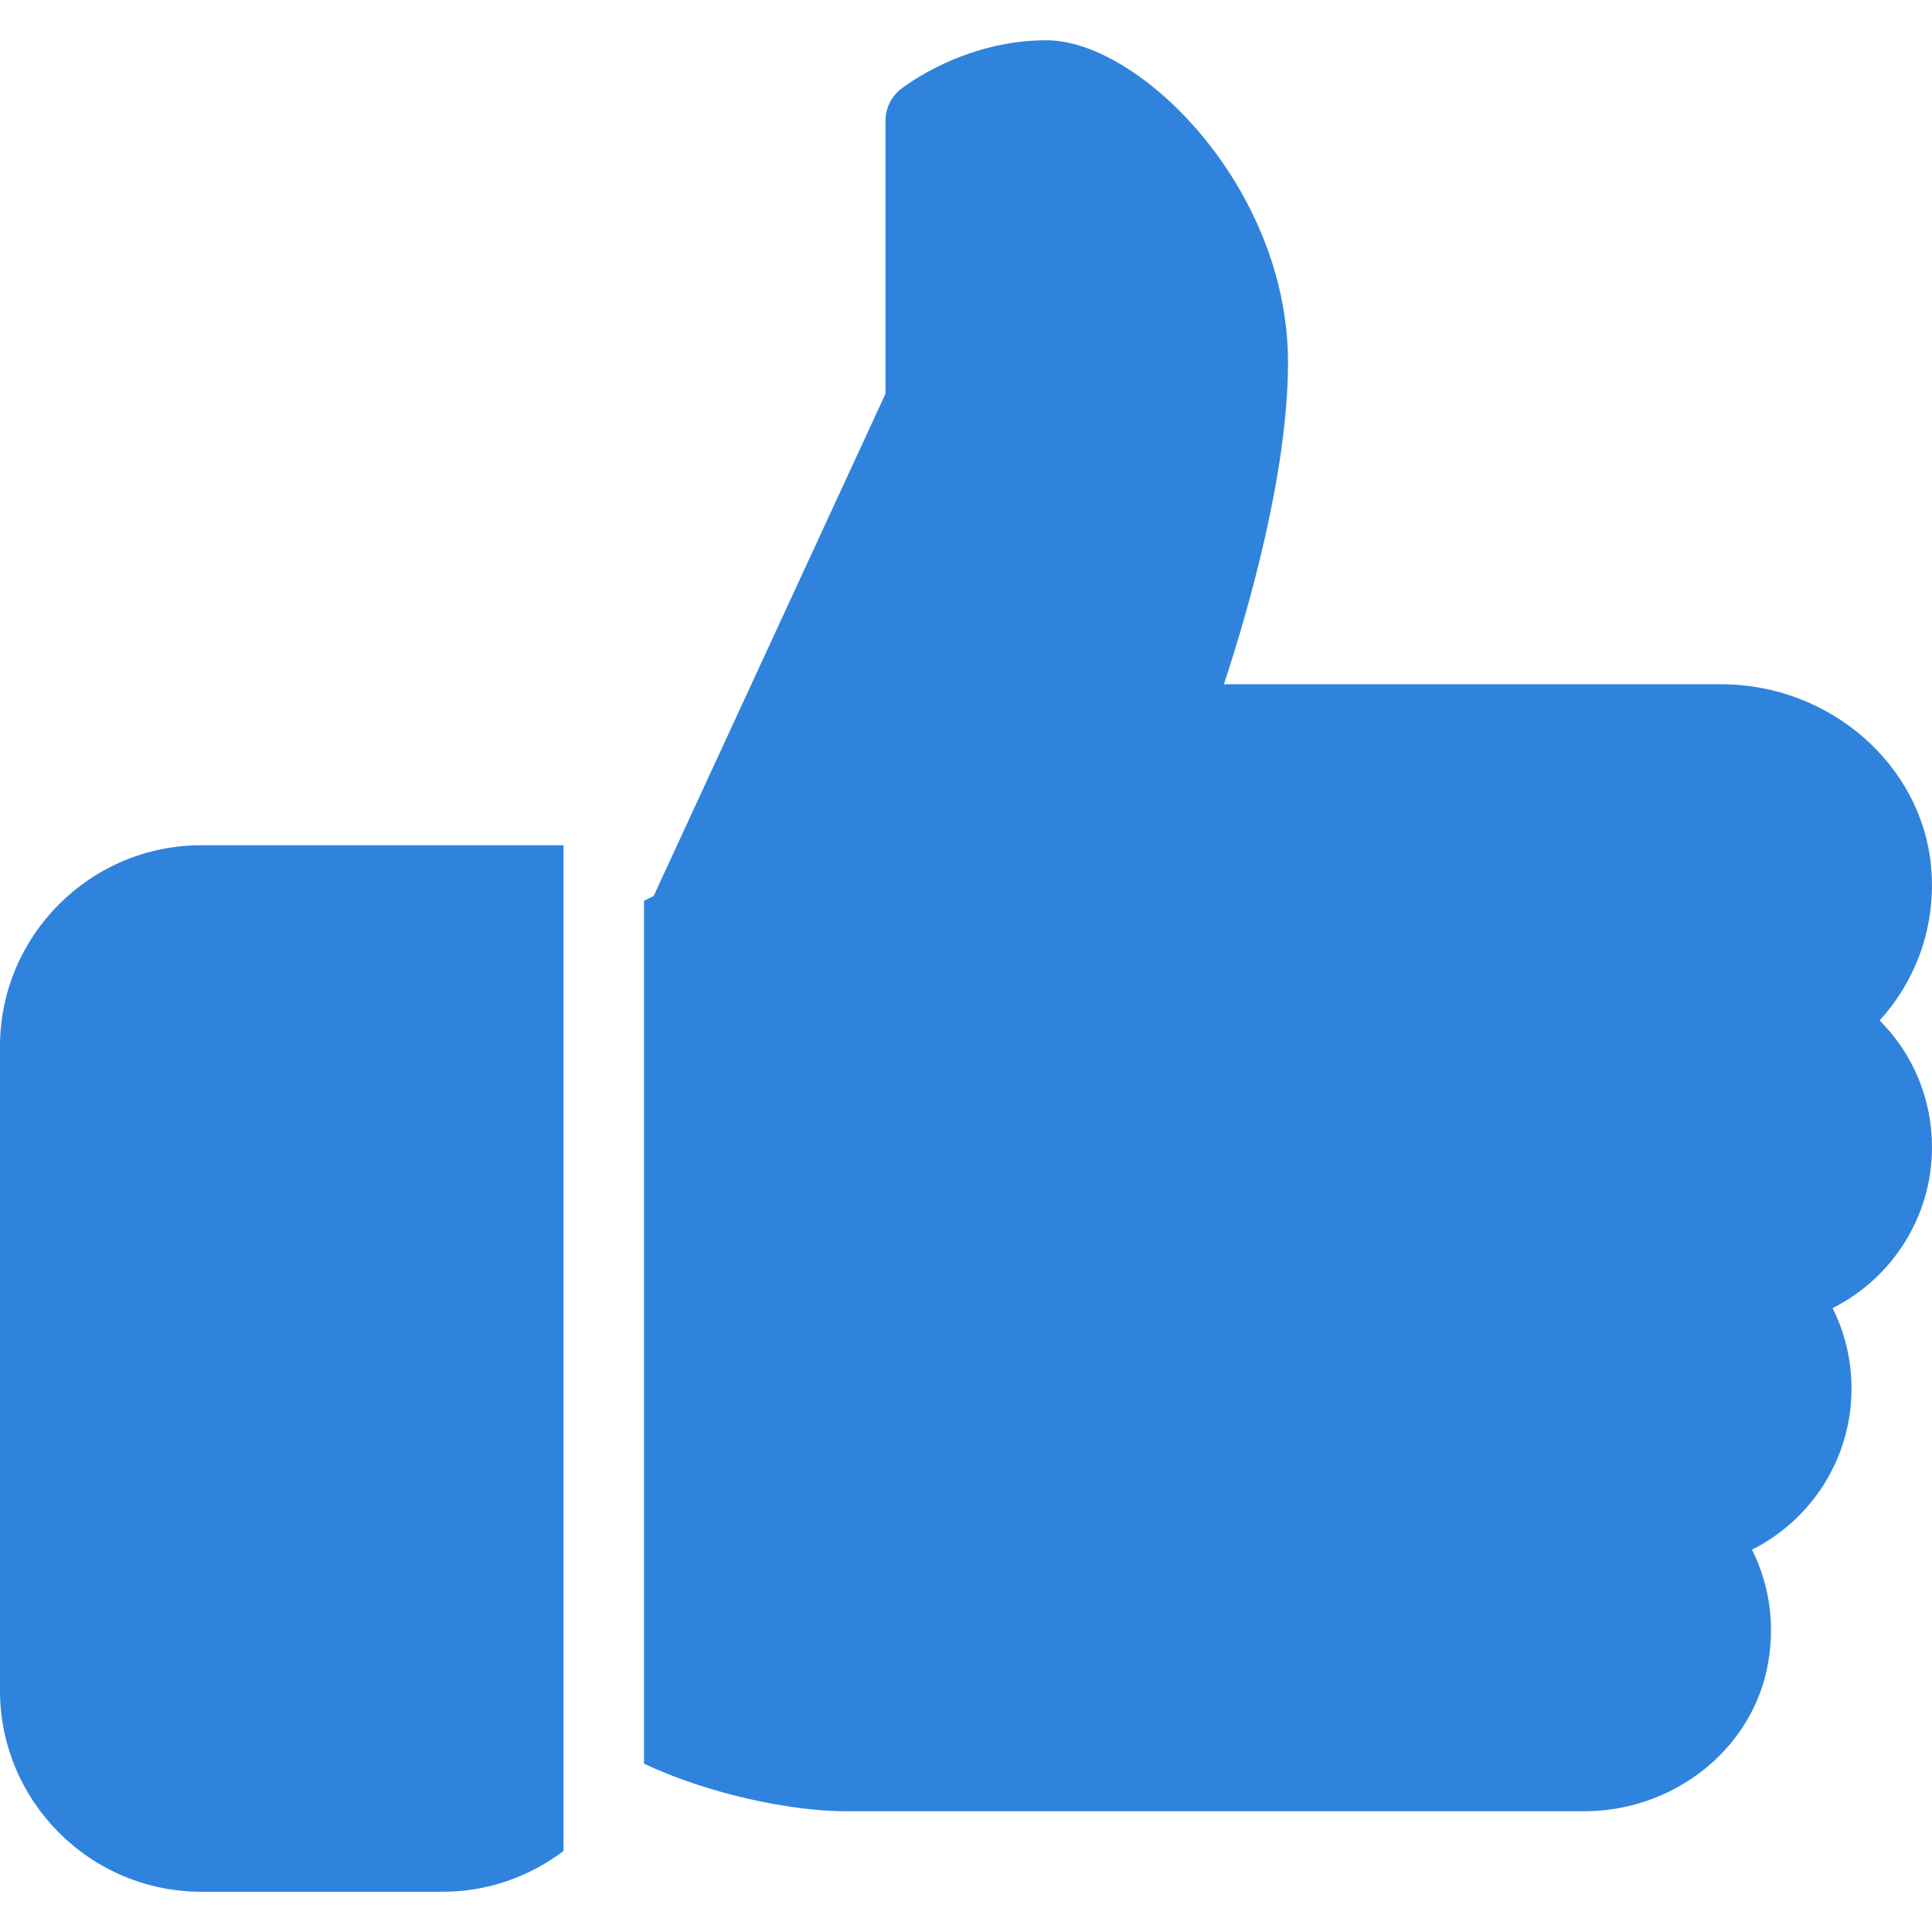
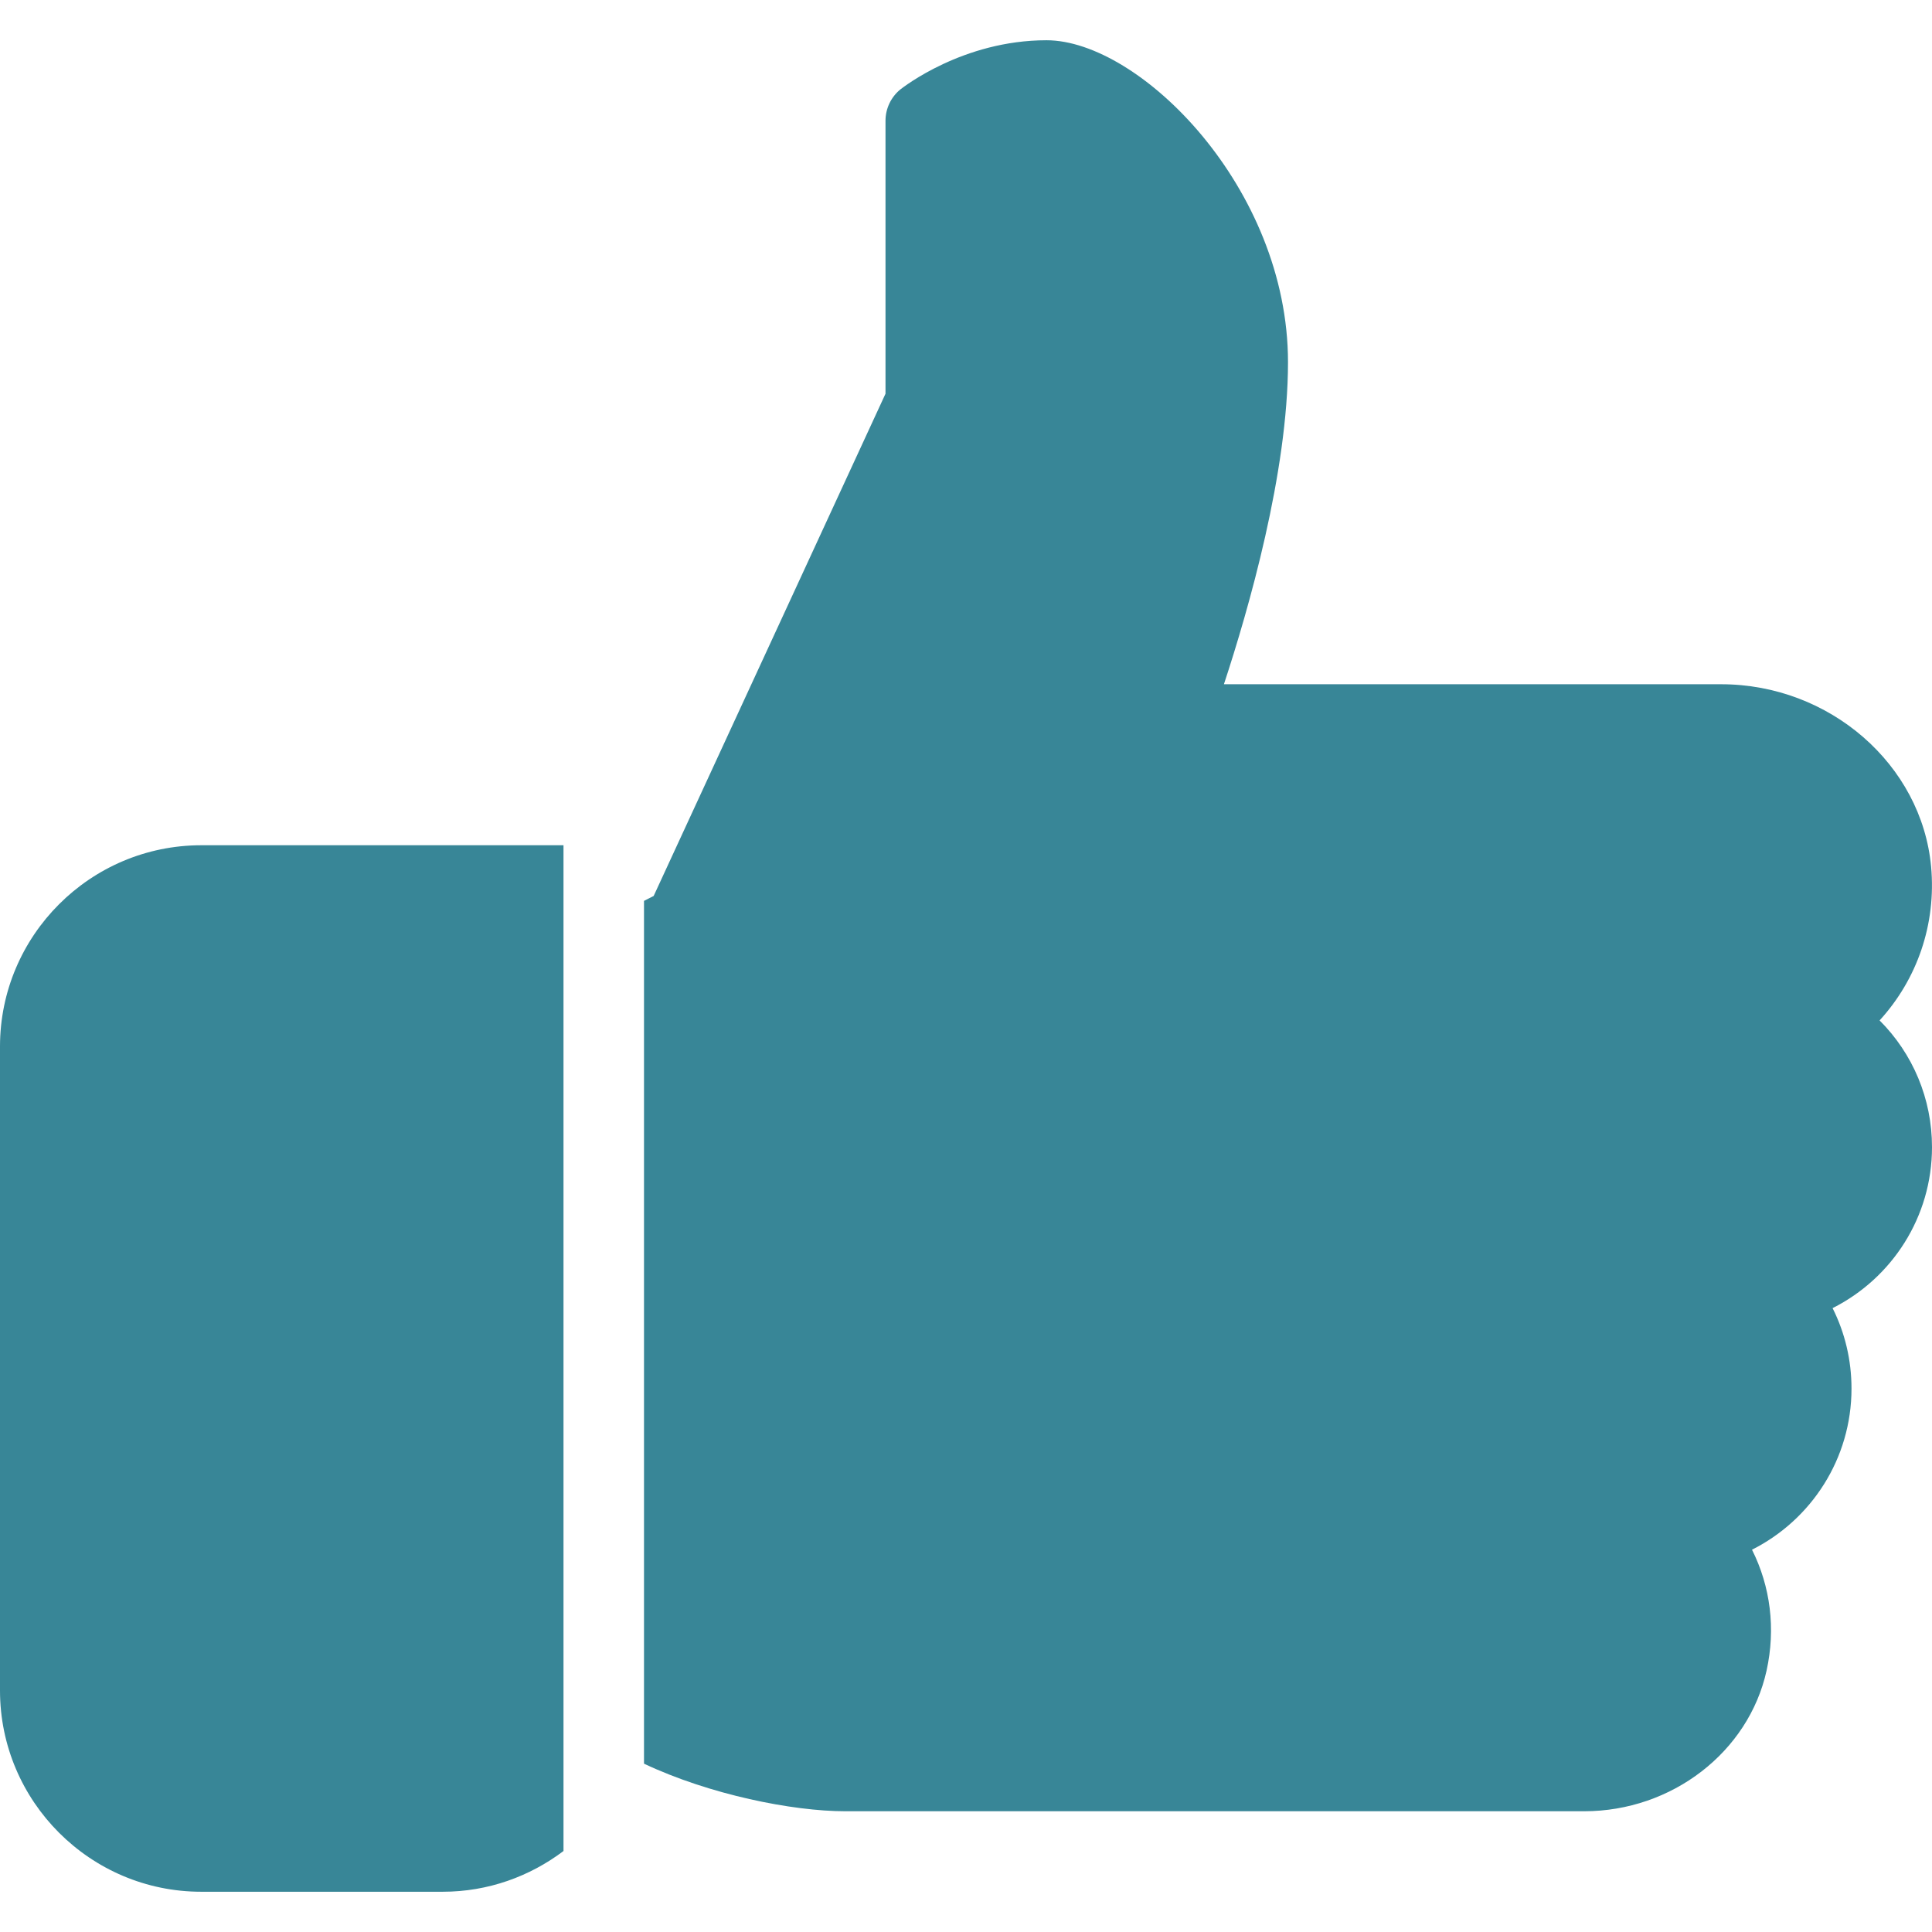
- <svg xmlns="http://www.w3.org/2000/svg" fill="#3083DC" height="30px" version="1.1" id="Capa_1" x="0px" y="0px" viewBox="0 0 512 512" style="enable-background:new 0 0 512 512;" xml:space="preserve">
+ <svg xmlns="http://www.w3.org/2000/svg" fill="#388697" height="30px" version="1.1" id="Capa_1" x="0px" y="0px" viewBox="0 0 512 512" style="enable-background:new 0 0 512 512;" xml:space="preserve">
  <g>
    <g>
      <path d="M53.333,224C23.936,224,0,247.936,0,277.333V448c0,29.397,23.936,53.333,53.333,53.333h64    c12.011,0,23.061-4.053,32-10.795V224H53.333z" />
    </g>
  </g>
  <g>
    <g>
      <path d="M512,304c0-12.821-5.077-24.768-13.888-33.579c9.963-10.901,15.04-25.515,13.653-40.725    c-2.496-27.115-26.923-48.363-55.637-48.363H324.352c6.528-19.819,16.981-56.149,16.981-85.333c0-46.272-39.317-85.333-64-85.333    c-22.165,0-37.995,12.48-38.677,12.992c-2.517,2.027-3.989,5.099-3.989,8.341v72.341l-61.44,133.099l-2.56,1.301v228.651    C188.032,475.584,210.005,480,224,480h195.819c23.232,0,43.563-15.659,48.341-37.269c2.453-11.115,1.024-22.315-3.861-32.043    c15.765-7.936,26.368-24.171,26.368-42.688c0-7.552-1.728-14.784-5.013-21.333C501.419,338.731,512,322.496,512,304z" />
    </g>
  </g>
  <g>
</g>
  <g>
</g>
  <g>
</g>
  <g>
</g>
  <g>
</g>
  <g>
</g>
  <g>
</g>
  <g>
</g>
  <g>
</g>
  <g>
</g>
  <g>
</g>
  <g>
</g>
  <g>
</g>
  <g>
</g>
  <g>
</g>
</svg>
